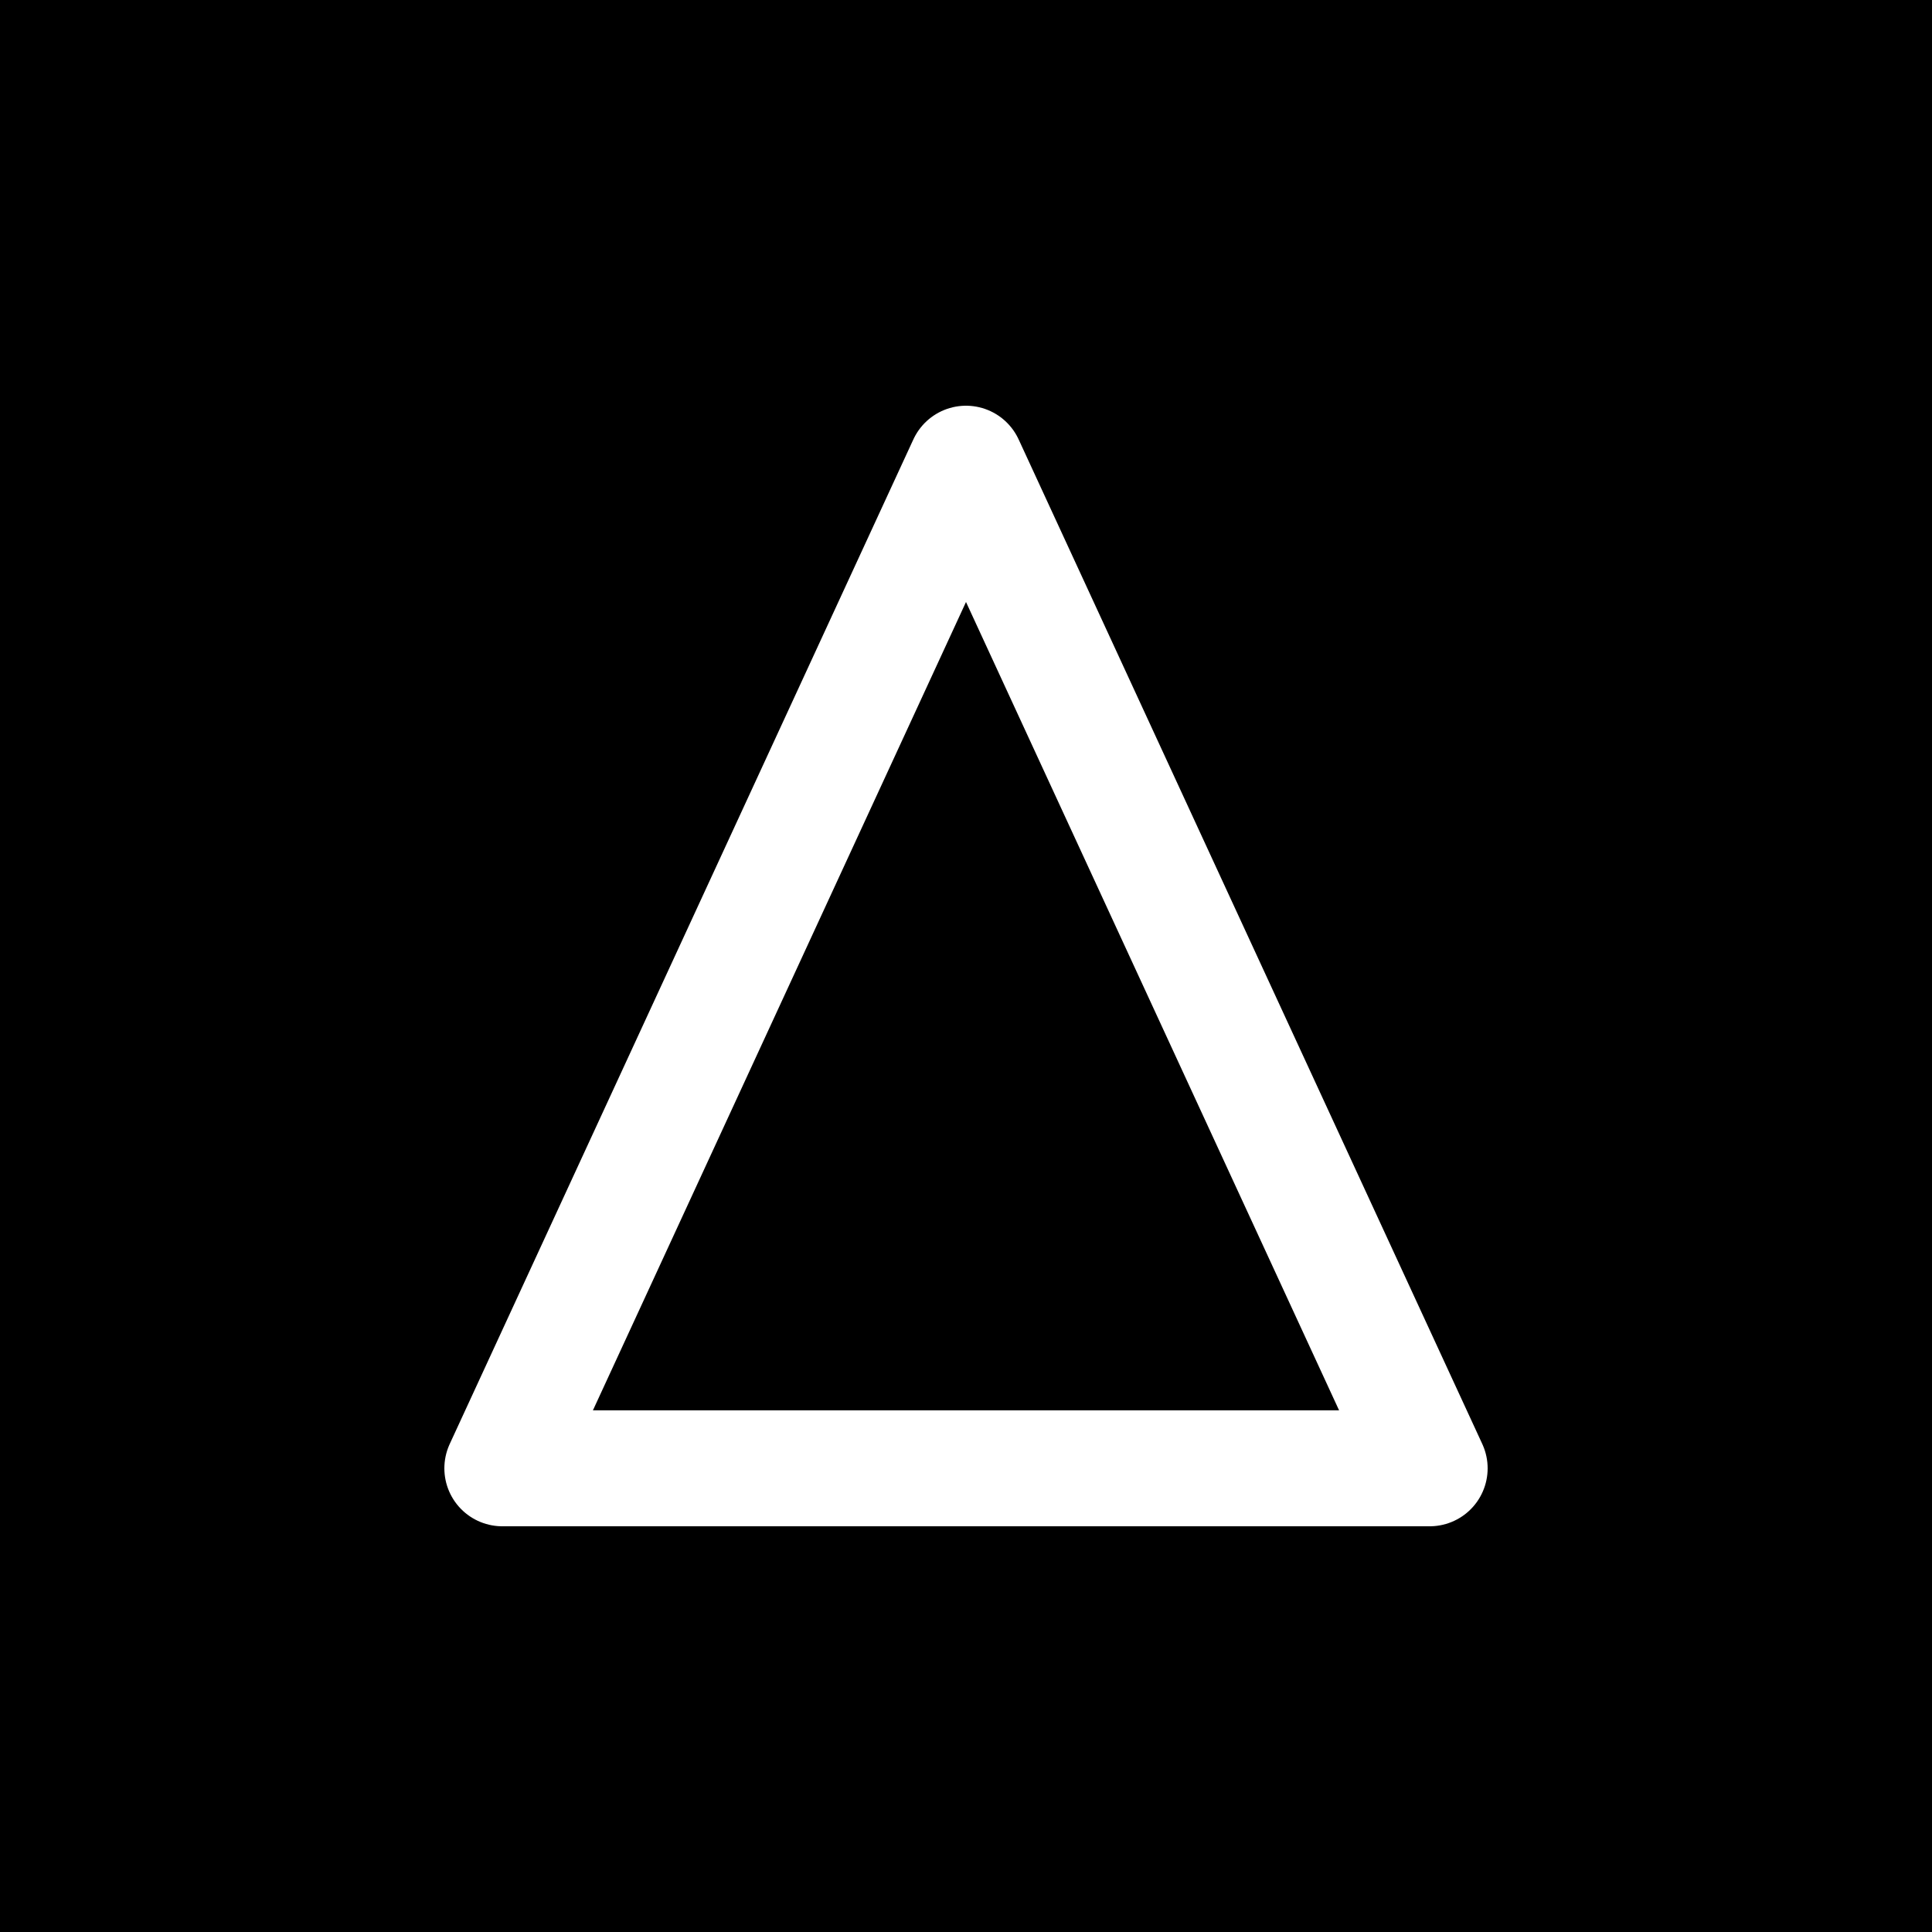
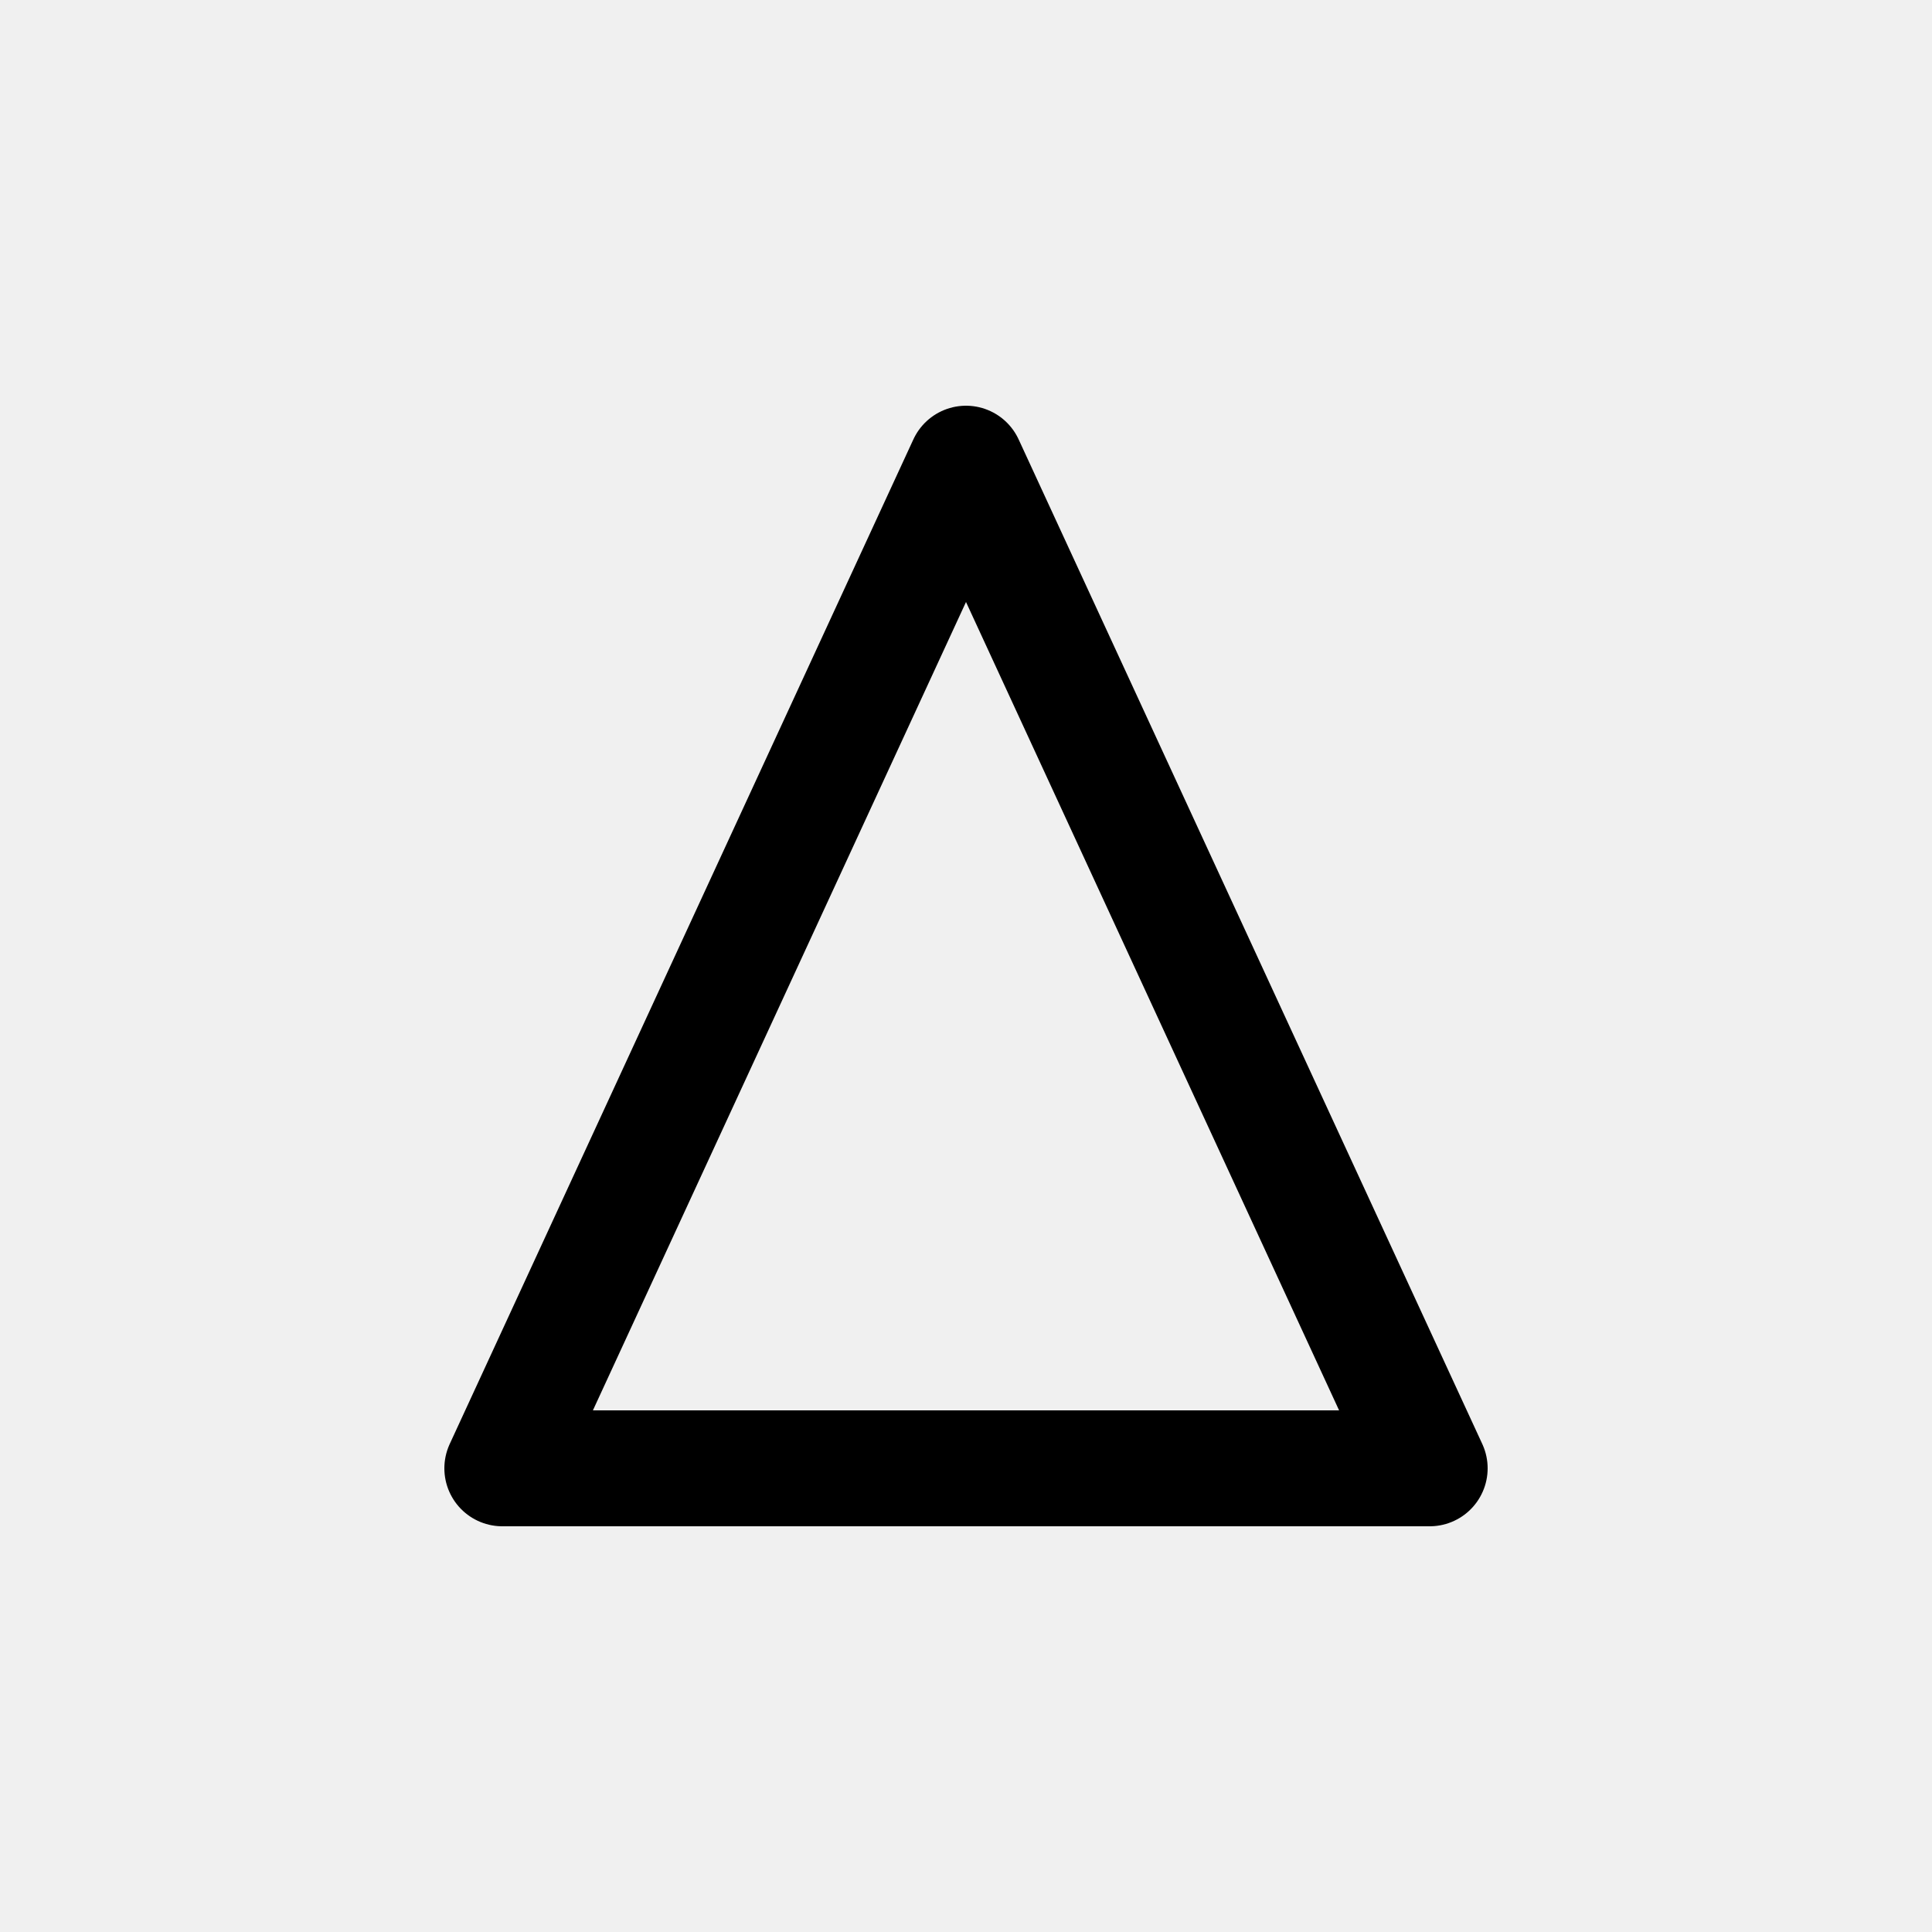
- <svg xmlns="http://www.w3.org/2000/svg" width="1000" height="1000" viewBox="0 0 1000 1000">
-   <rect width="100%" height="100%" fill="black" />
-   <g fill="none" stroke="white" stroke-width="60" stroke-linecap="round" stroke-linejoin="round">
+ <svg xmlns="http://www.w3.org/2000/svg" width="1000" height="1000" viewBox="0 0 1000 1000" preserveAspectRatio="xMidYMid meet">
+   <g fill="none" stroke="currentColor" stroke-width="60" stroke-linecap="round" stroke-linejoin="round">
    <path d="M500 240 L260 760 L740 760 Z" />
  </g>
</svg>
